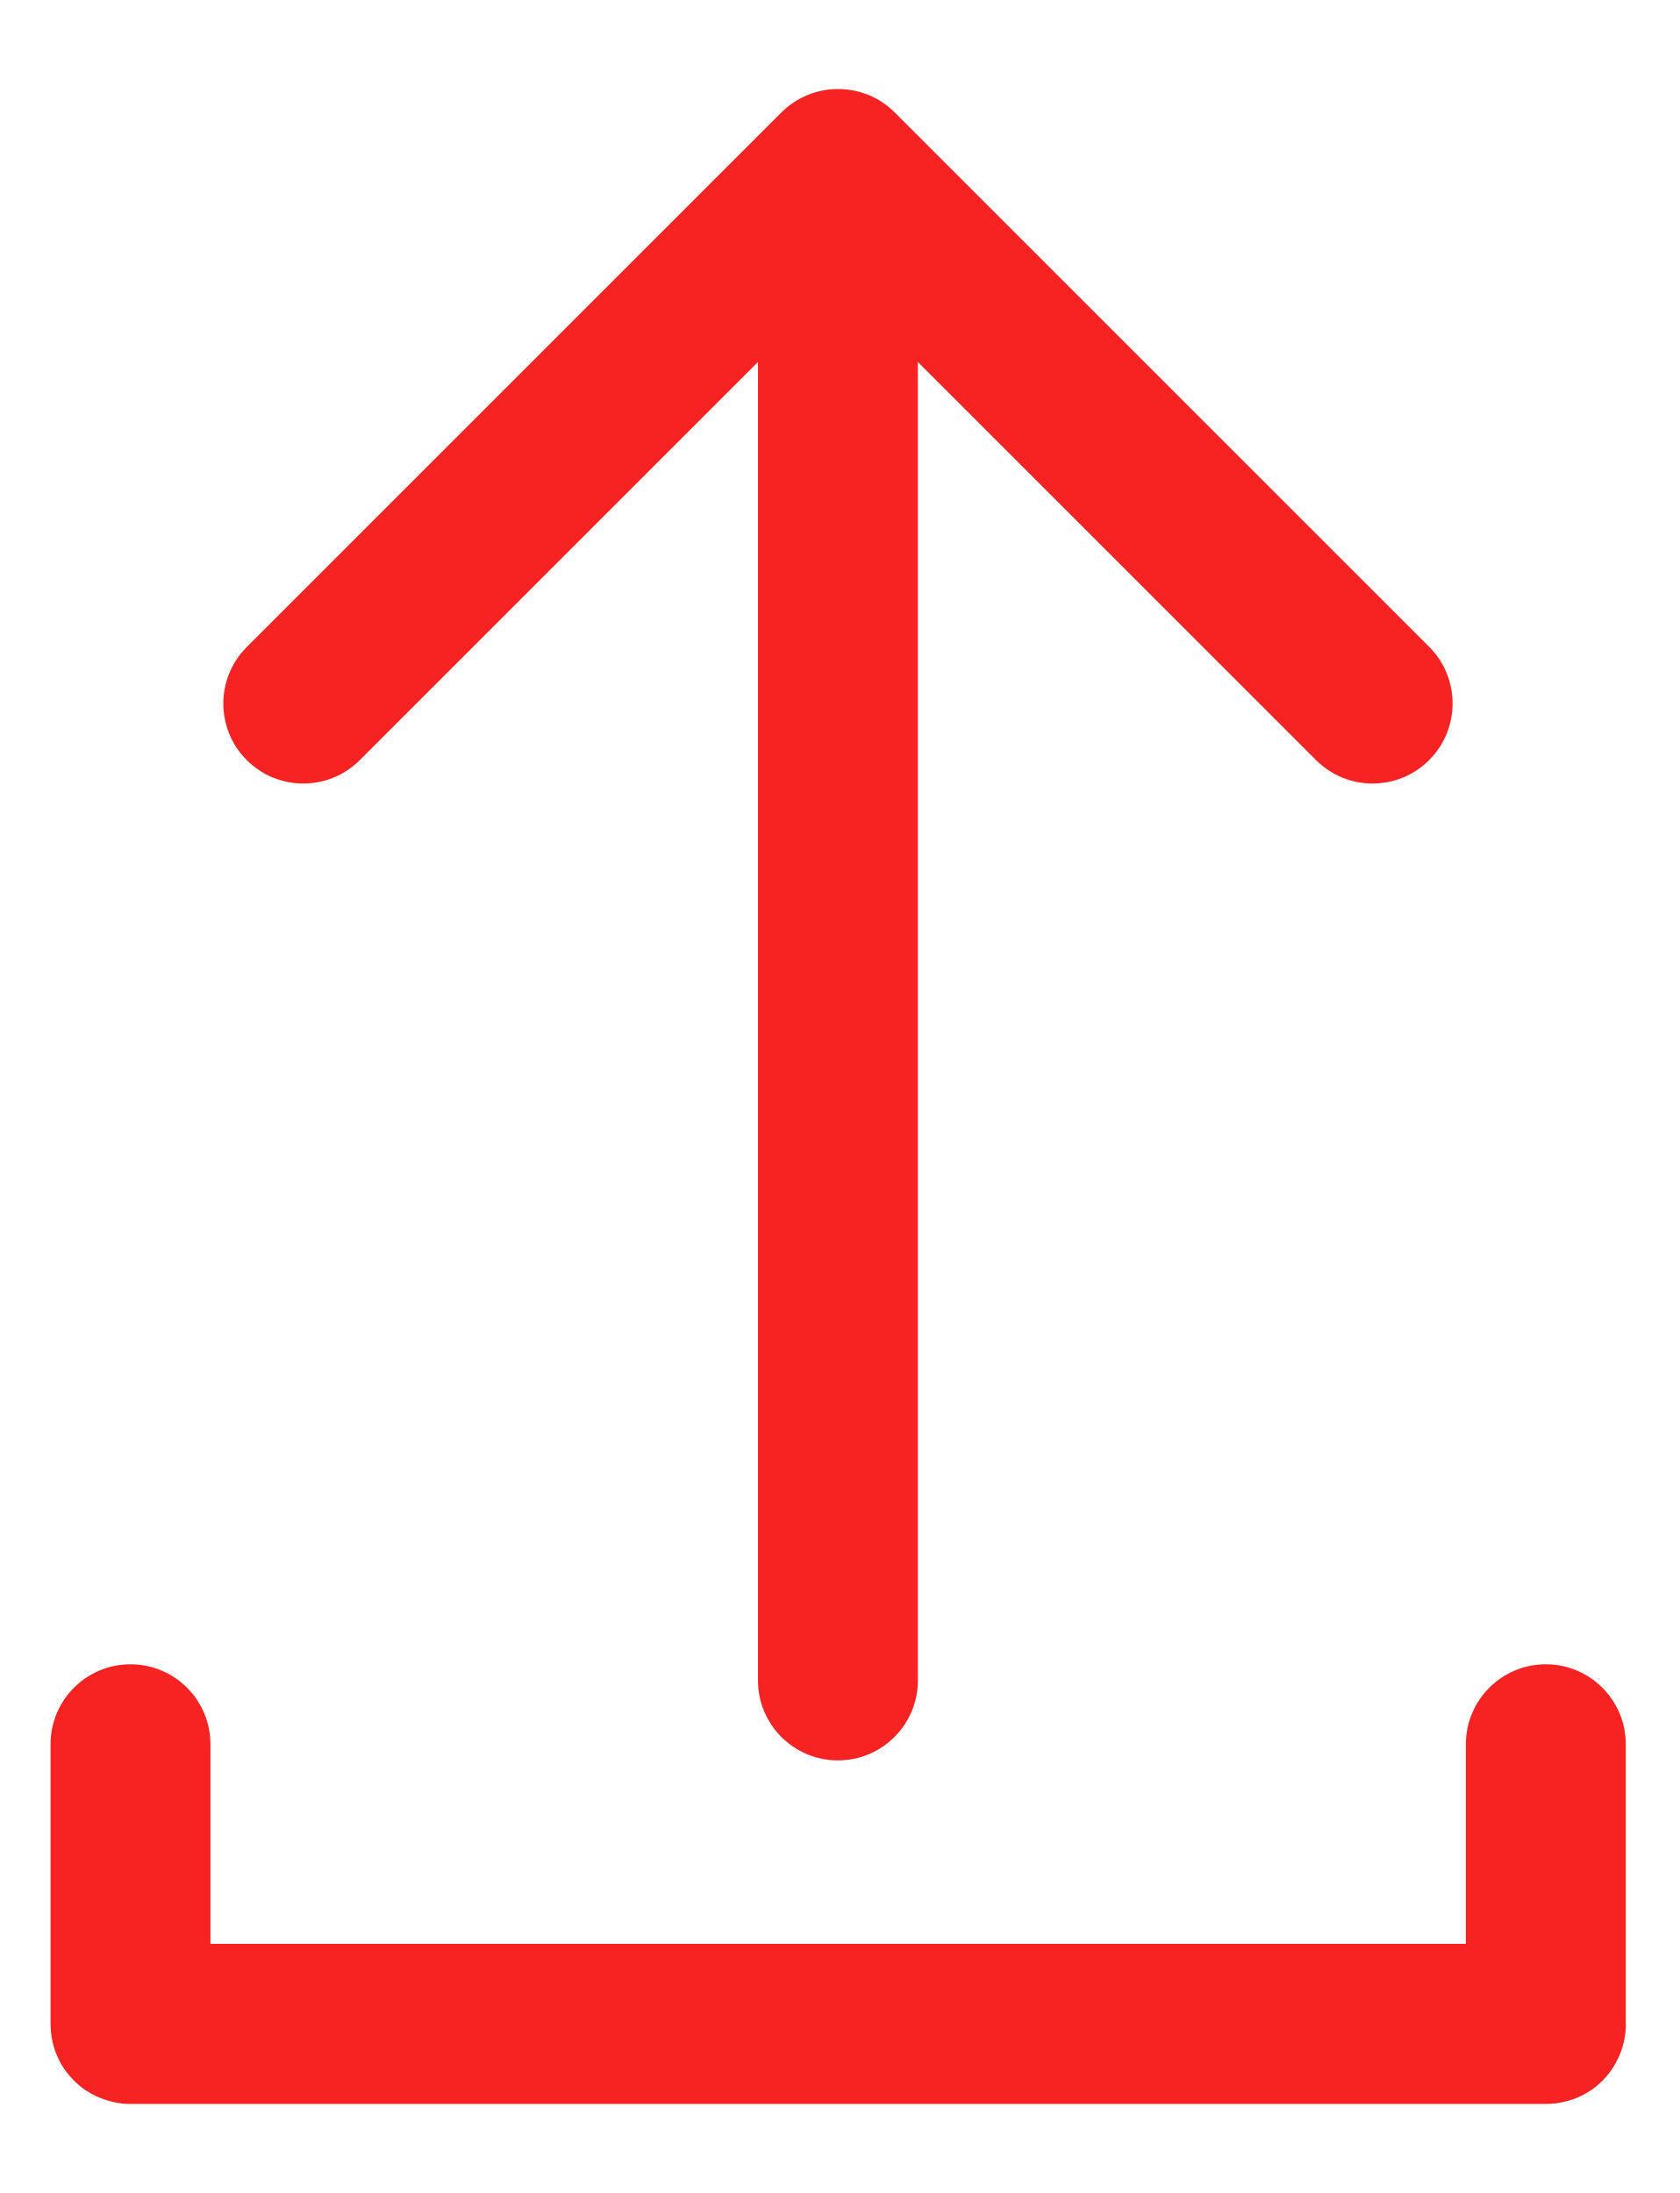
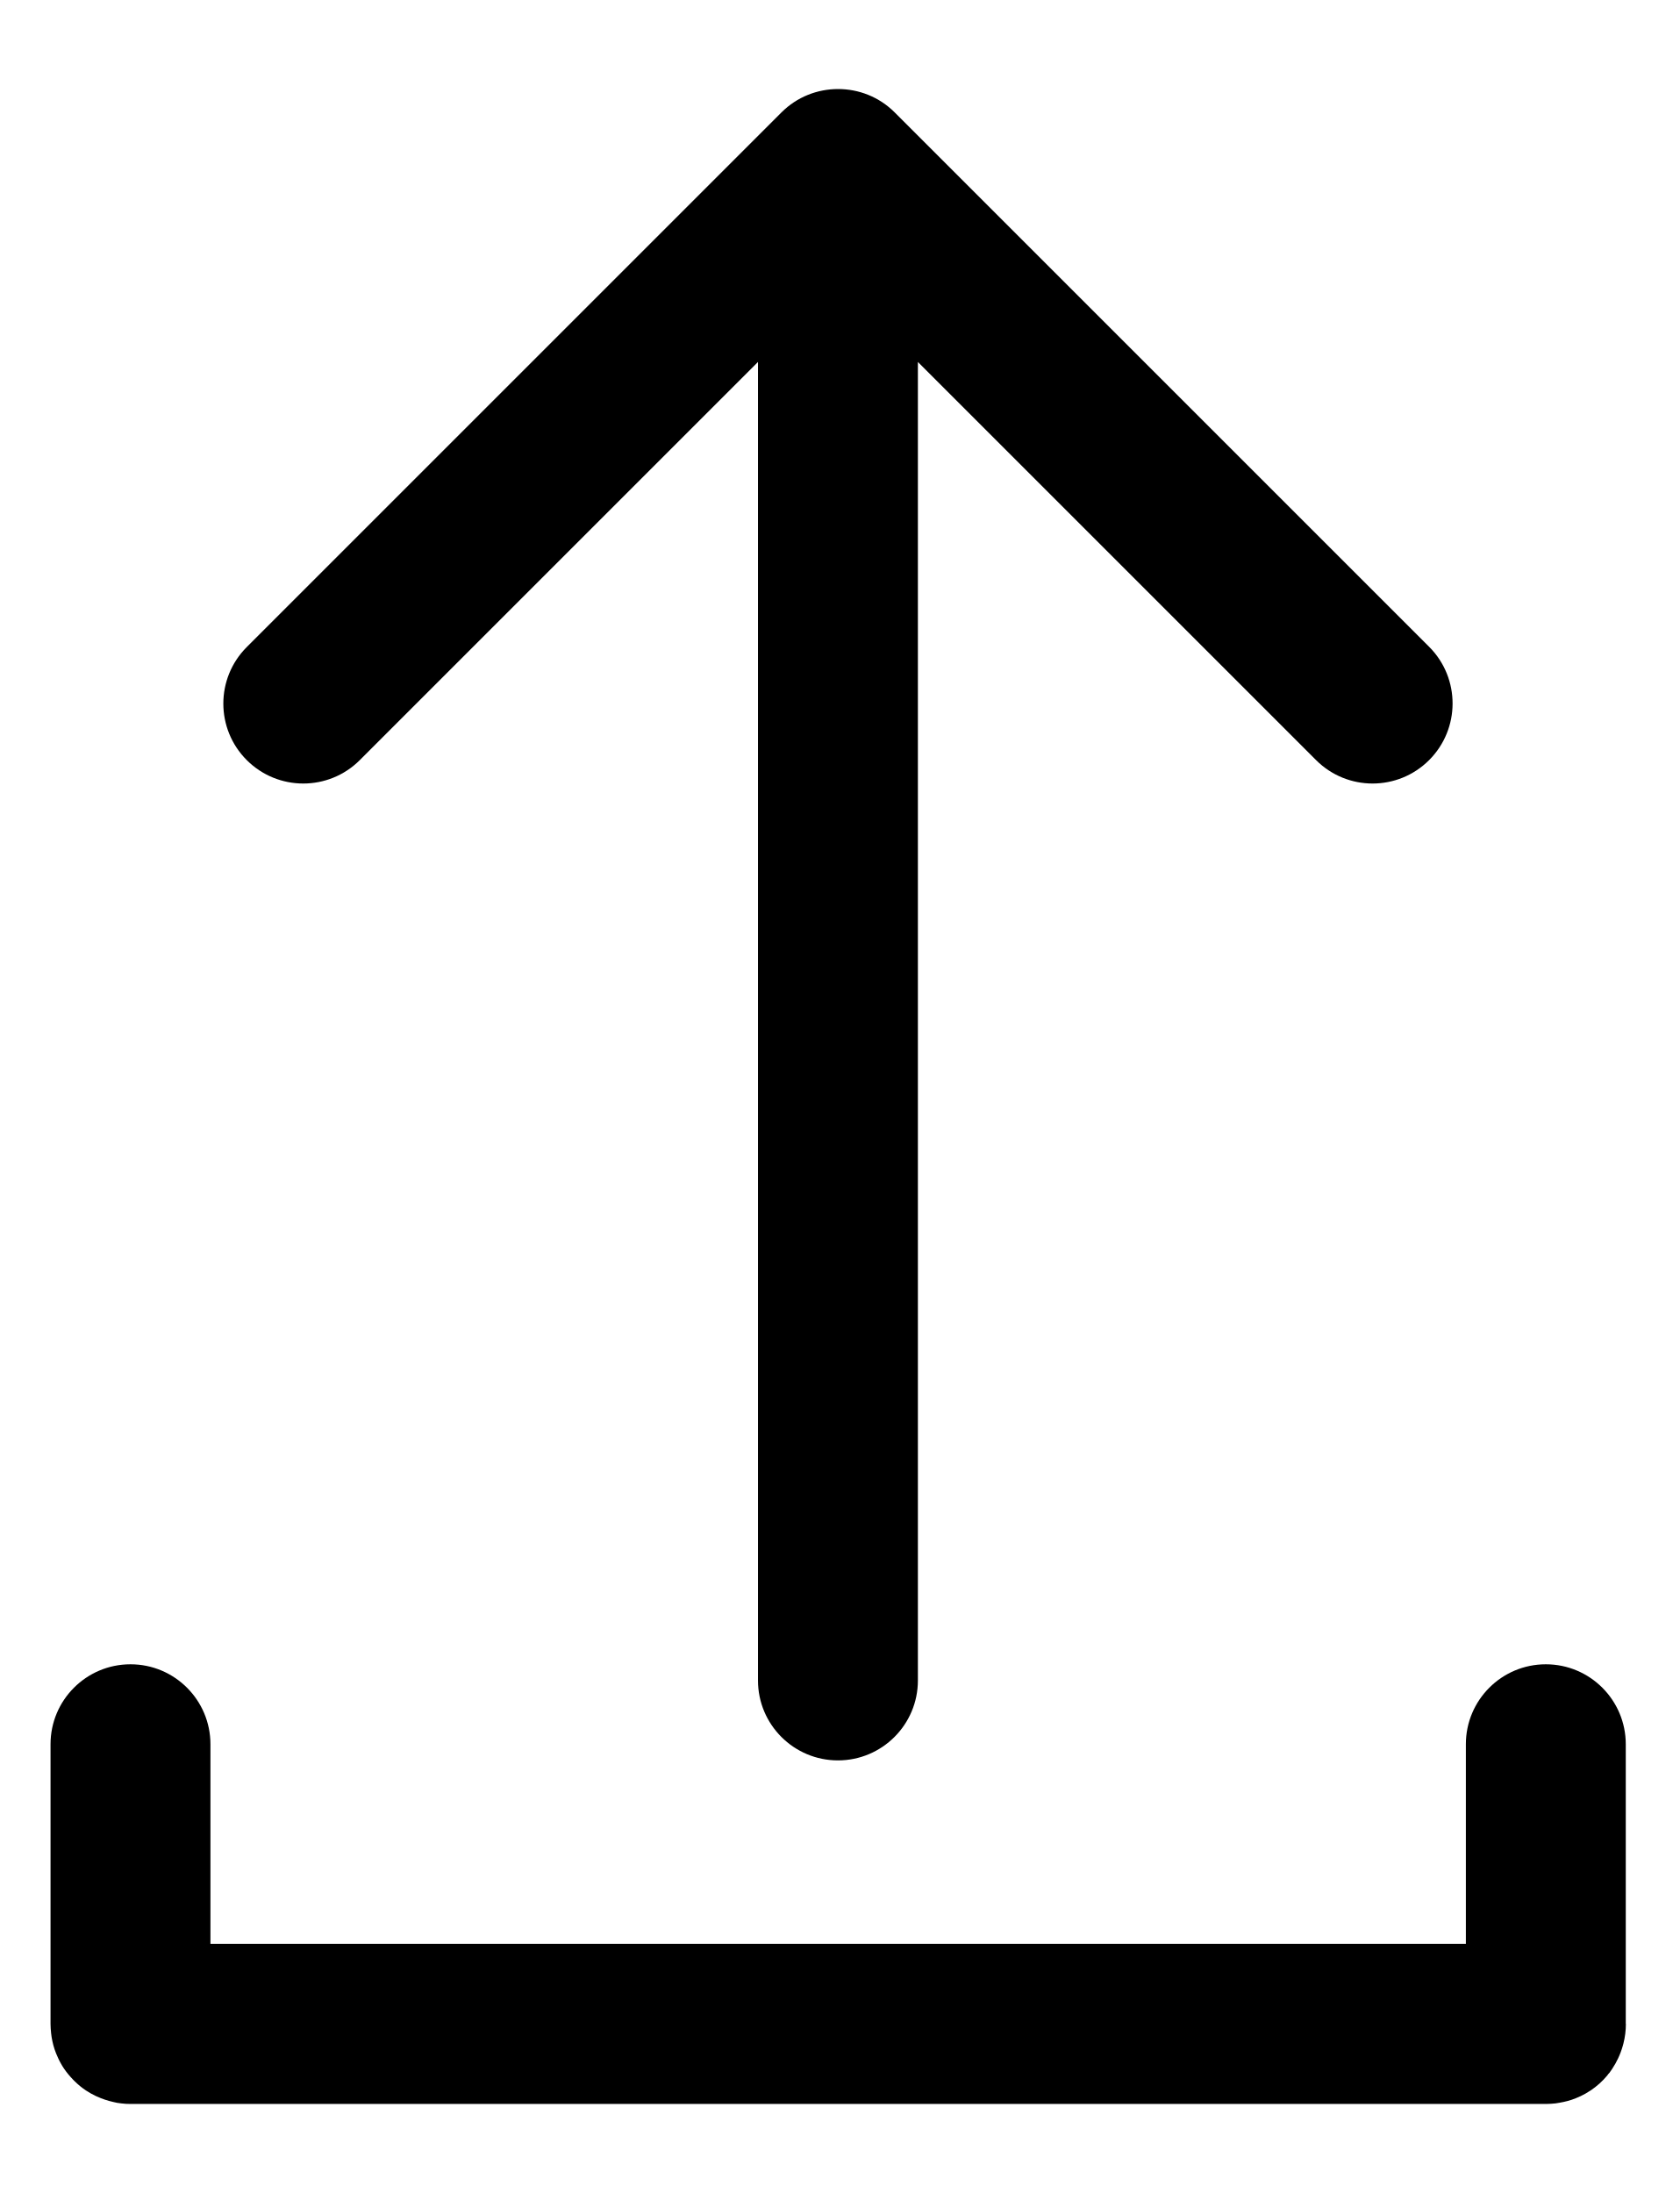
<svg xmlns="http://www.w3.org/2000/svg" version="1.1" id="Layer_1" x="0px" y="0px" viewBox="0 0 153.16 200" style="enable-background:new 0 0 153.16 200;" xml:space="preserve">
-   <style type="text/css">
- 	.st0{fill:#F72323;}
- </style>
-   <path id="XMLID_642_" class="st0" d="M130.322,69.321c-2.848,2.848-7.461,2.848-10.309,0L83.703,33.011v120.245  c0,4.024-3.266,7.291-7.291,7.291c-4.024,0-7.291-3.266-7.291-7.291V33.011L32.811,69.321  c-2.848,2.848-7.461,2.848-10.309,0s-2.848-7.461,0-10.309l48.762-48.762  c1.424-1.424,3.293-2.13,5.161-2.13s3.737,0.706,5.161,2.13l48.762,48.762  C133.171,61.861,133.171,66.473,130.322,69.321z M148.265,184.576L148.265,184.576  c0,0.614-0.078,1.215-0.222,1.777c-0.013,0.065-0.039,0.131-0.052,0.196  c-0.118,0.418-0.261,0.81-0.444,1.189c-0.078,0.157-0.157,0.301-0.235,0.457  c-0.091,0.157-0.183,0.314-0.287,0.47c-0.065,0.091-0.118,0.183-0.183,0.261  c0,0.013-0.013,0.013-0.013,0.026c-0.039,0.065-0.091,0.118-0.144,0.17  c-0.026,0.039-0.052,0.065-0.078,0.105c-0.013,0.013-0.026,0.039-0.039,0.052  c-0.431,0.523-0.941,0.98-1.503,1.359c-0.026,0.013-0.052,0.026-0.065,0.039  c-0.274,0.183-0.549,0.34-0.849,0.483c-0.026,0.013-0.065,0.026-0.091,0.039  c-0.47,0.222-0.967,0.392-1.476,0.497c-0.235,0.052-0.483,0.091-0.732,0.131  c-0.274,0.026-0.562,0.052-0.849,0.052H11.896c-0.287,0-0.575-0.013-0.849-0.052  c-0.248-0.026-0.497-0.065-0.732-0.131c-0.523-0.118-1.019-0.287-1.476-0.497  c-0.026-0.013-0.065-0.026-0.091-0.039c-0.157-0.078-0.301-0.157-0.457-0.235  c-0.157-0.091-0.314-0.183-0.47-0.287c-0.366-0.248-0.706-0.523-1.019-0.836  c-0.026-0.026-0.039-0.039-0.065-0.065c-0.026-0.026-0.039-0.039-0.065-0.065  c-0.301-0.314-0.588-0.653-0.836-1.019c-0.105-0.157-0.196-0.301-0.287-0.47  c-0.078-0.144-0.17-0.301-0.235-0.457c-0.013-0.026-0.026-0.065-0.039-0.091  c-0.222-0.47-0.392-0.967-0.497-1.476c-0.052-0.235-0.091-0.483-0.118-0.732  c-0.026-0.274-0.052-0.562-0.052-0.849v-25.505c0-4.024,3.266-7.291,7.291-7.291  s7.291,3.266,7.291,7.291v18.201h114.483v-18.201c0-4.024,3.266-7.291,7.291-7.291  c4.024,0,7.291,3.266,7.291,7.291v25.505H148.265z" />
+   <path id="XMLID_642_" class=".negative_path" d="M130.322,69.321c-2.848,2.848-7.461,2.848-10.309,0L83.703,33.011v120.245   c0,4.024-3.266,7.291-7.291,7.291c-4.024,0-7.291-3.266-7.291-7.291V33.011L32.811,69.321   c-2.848,2.848-7.461,2.848-10.309,0s-2.848-7.461,0-10.309l48.762-48.762   c1.424-1.424,3.293-2.13,5.161-2.13s3.737,0.706,5.161,2.13l48.762,48.762   C133.171,61.861,133.171,66.473,130.322,69.321z M148.265,184.576L148.265,184.576   c0,0.614-0.078,1.215-0.222,1.777c-0.013,0.065-0.039,0.131-0.052,0.196   c-0.118,0.418-0.261,0.81-0.444,1.189c-0.078,0.157-0.157,0.301-0.235,0.457   c-0.091,0.157-0.183,0.314-0.287,0.47c-0.065,0.091-0.118,0.183-0.183,0.261   c0,0.013-0.013,0.013-0.013,0.026c-0.039,0.065-0.091,0.118-0.144,0.17   c-0.026,0.039-0.052,0.065-0.078,0.105c-0.013,0.013-0.026,0.039-0.039,0.052   c-0.431,0.523-0.941,0.98-1.503,1.359c-0.026,0.013-0.052,0.026-0.065,0.039   c-0.274,0.183-0.549,0.34-0.849,0.483c-0.026,0.013-0.065,0.026-0.091,0.039   c-0.47,0.222-0.967,0.392-1.476,0.497c-0.235,0.052-0.483,0.091-0.732,0.131   c-0.274,0.026-0.562,0.052-0.849,0.052H11.896c-0.287,0-0.575-0.013-0.849-0.052   c-0.248-0.026-0.497-0.065-0.732-0.131c-0.523-0.118-1.019-0.287-1.476-0.497   c-0.026-0.013-0.065-0.026-0.091-0.039c-0.157-0.078-0.301-0.157-0.457-0.235   c-0.157-0.091-0.314-0.183-0.47-0.287c-0.366-0.248-0.706-0.523-1.019-0.836   c-0.026-0.026-0.039-0.039-0.065-0.065c-0.026-0.026-0.039-0.039-0.065-0.065   c-0.301-0.314-0.588-0.653-0.836-1.019c-0.105-0.157-0.196-0.301-0.287-0.47   c-0.078-0.144-0.17-0.301-0.235-0.457c-0.013-0.026-0.026-0.065-0.039-0.091   c-0.222-0.47-0.392-0.967-0.497-1.476c-0.052-0.235-0.091-0.483-0.118-0.732   c-0.026-0.274-0.052-0.562-0.052-0.849v-25.505c0-4.024,3.266-7.291,7.291-7.291   s7.291,3.266,7.291,7.291v18.201h114.483v-18.201c0-4.024,3.266-7.291,7.291-7.291   c4.024,0,7.291,3.266,7.291,7.291v25.505H148.265z" />
</svg>
